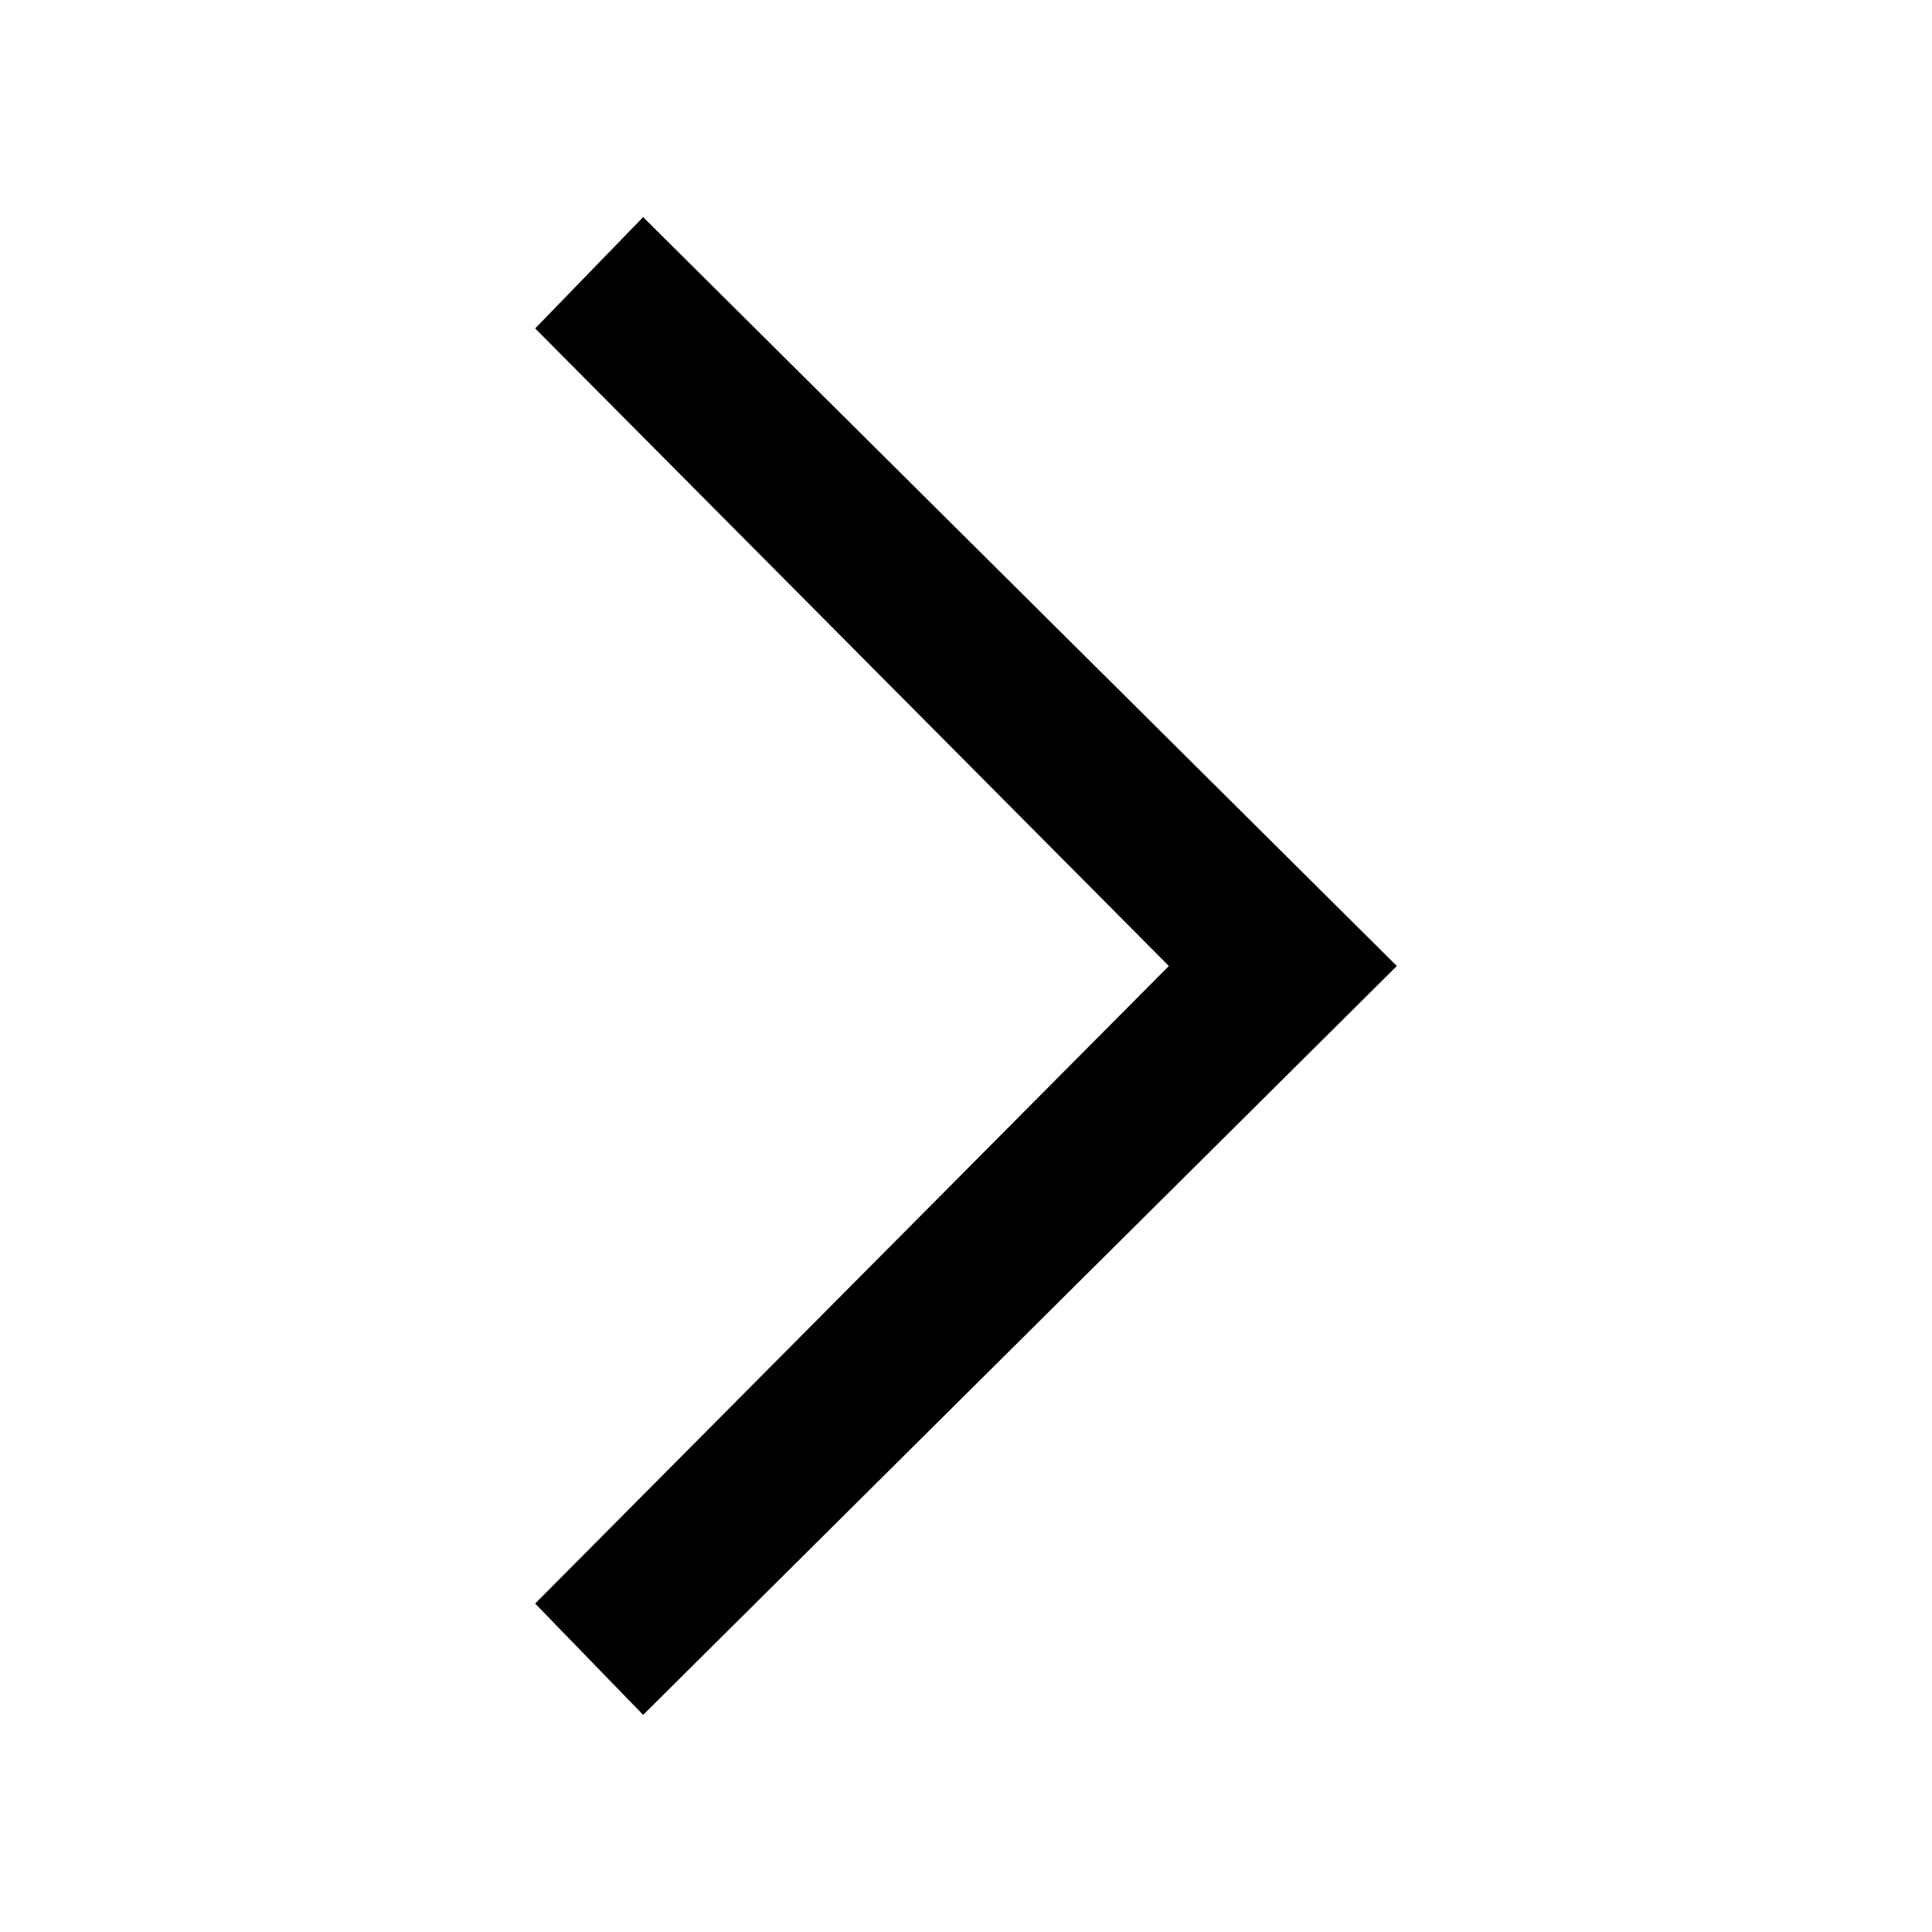
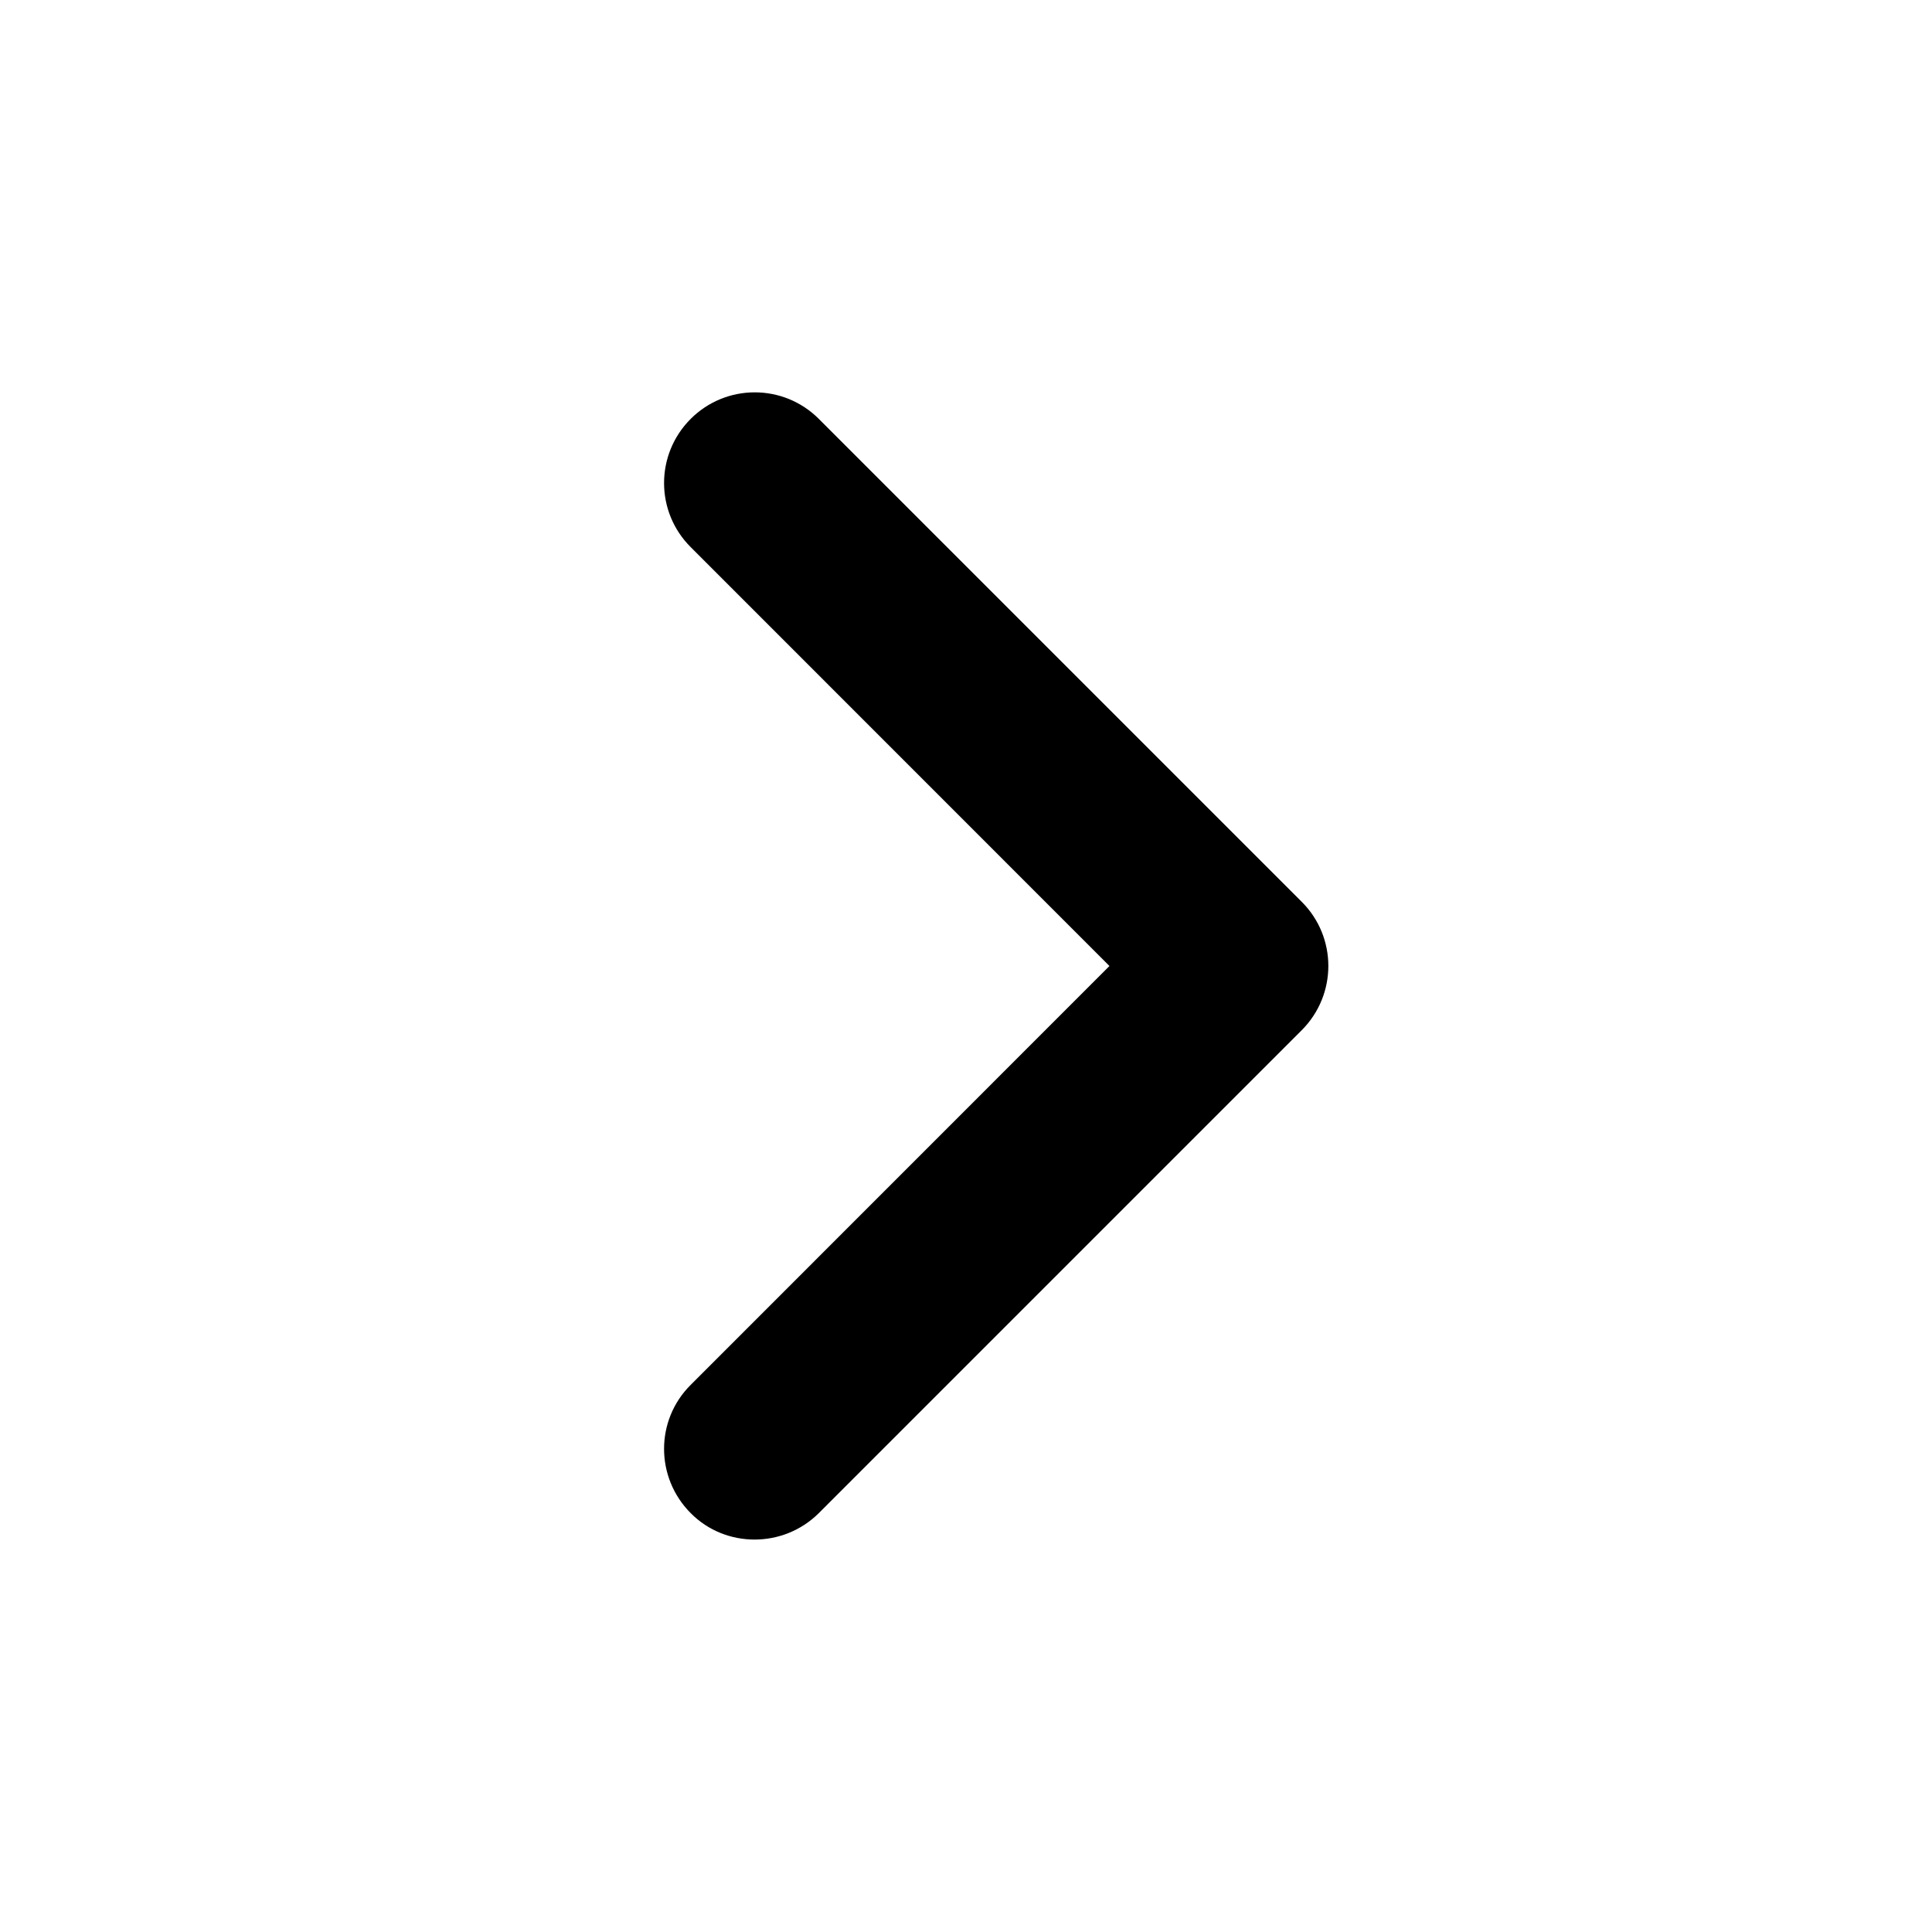
- <svg xmlns="http://www.w3.org/2000/svg" t="1686198020586" class="icon" viewBox="0 0 1024 1024" version="1.1" p-id="4651" width="200" height="200">
-   <path d="M283.648 849.919l57.225 59.008 399.479-396.929-399.476-396.924-57.228 59.004 335.872 337.92z" fill="currentColor" p-id="4652" />
+ <svg xmlns="http://www.w3.org/2000/svg" t="1686315236275" class="icon" viewBox="0 0 1024 1024" version="1.1" p-id="1928" width="200" height="200">
+   <path d="M399.936 816c-12.224 0-24.576-4.608-33.856-14.016-18.816-18.88-18.816-49.28 0-67.968L588.032 512 366.08 289.984c-18.816-18.752-18.816-49.152 0-67.968 18.752-18.752 49.152-18.752 67.904 0l256 256c18.752 18.752 18.752 49.152 0 67.968l-256 256C424.512 811.392 412.16 816 399.936 816z" p-id="1929" />
</svg>
